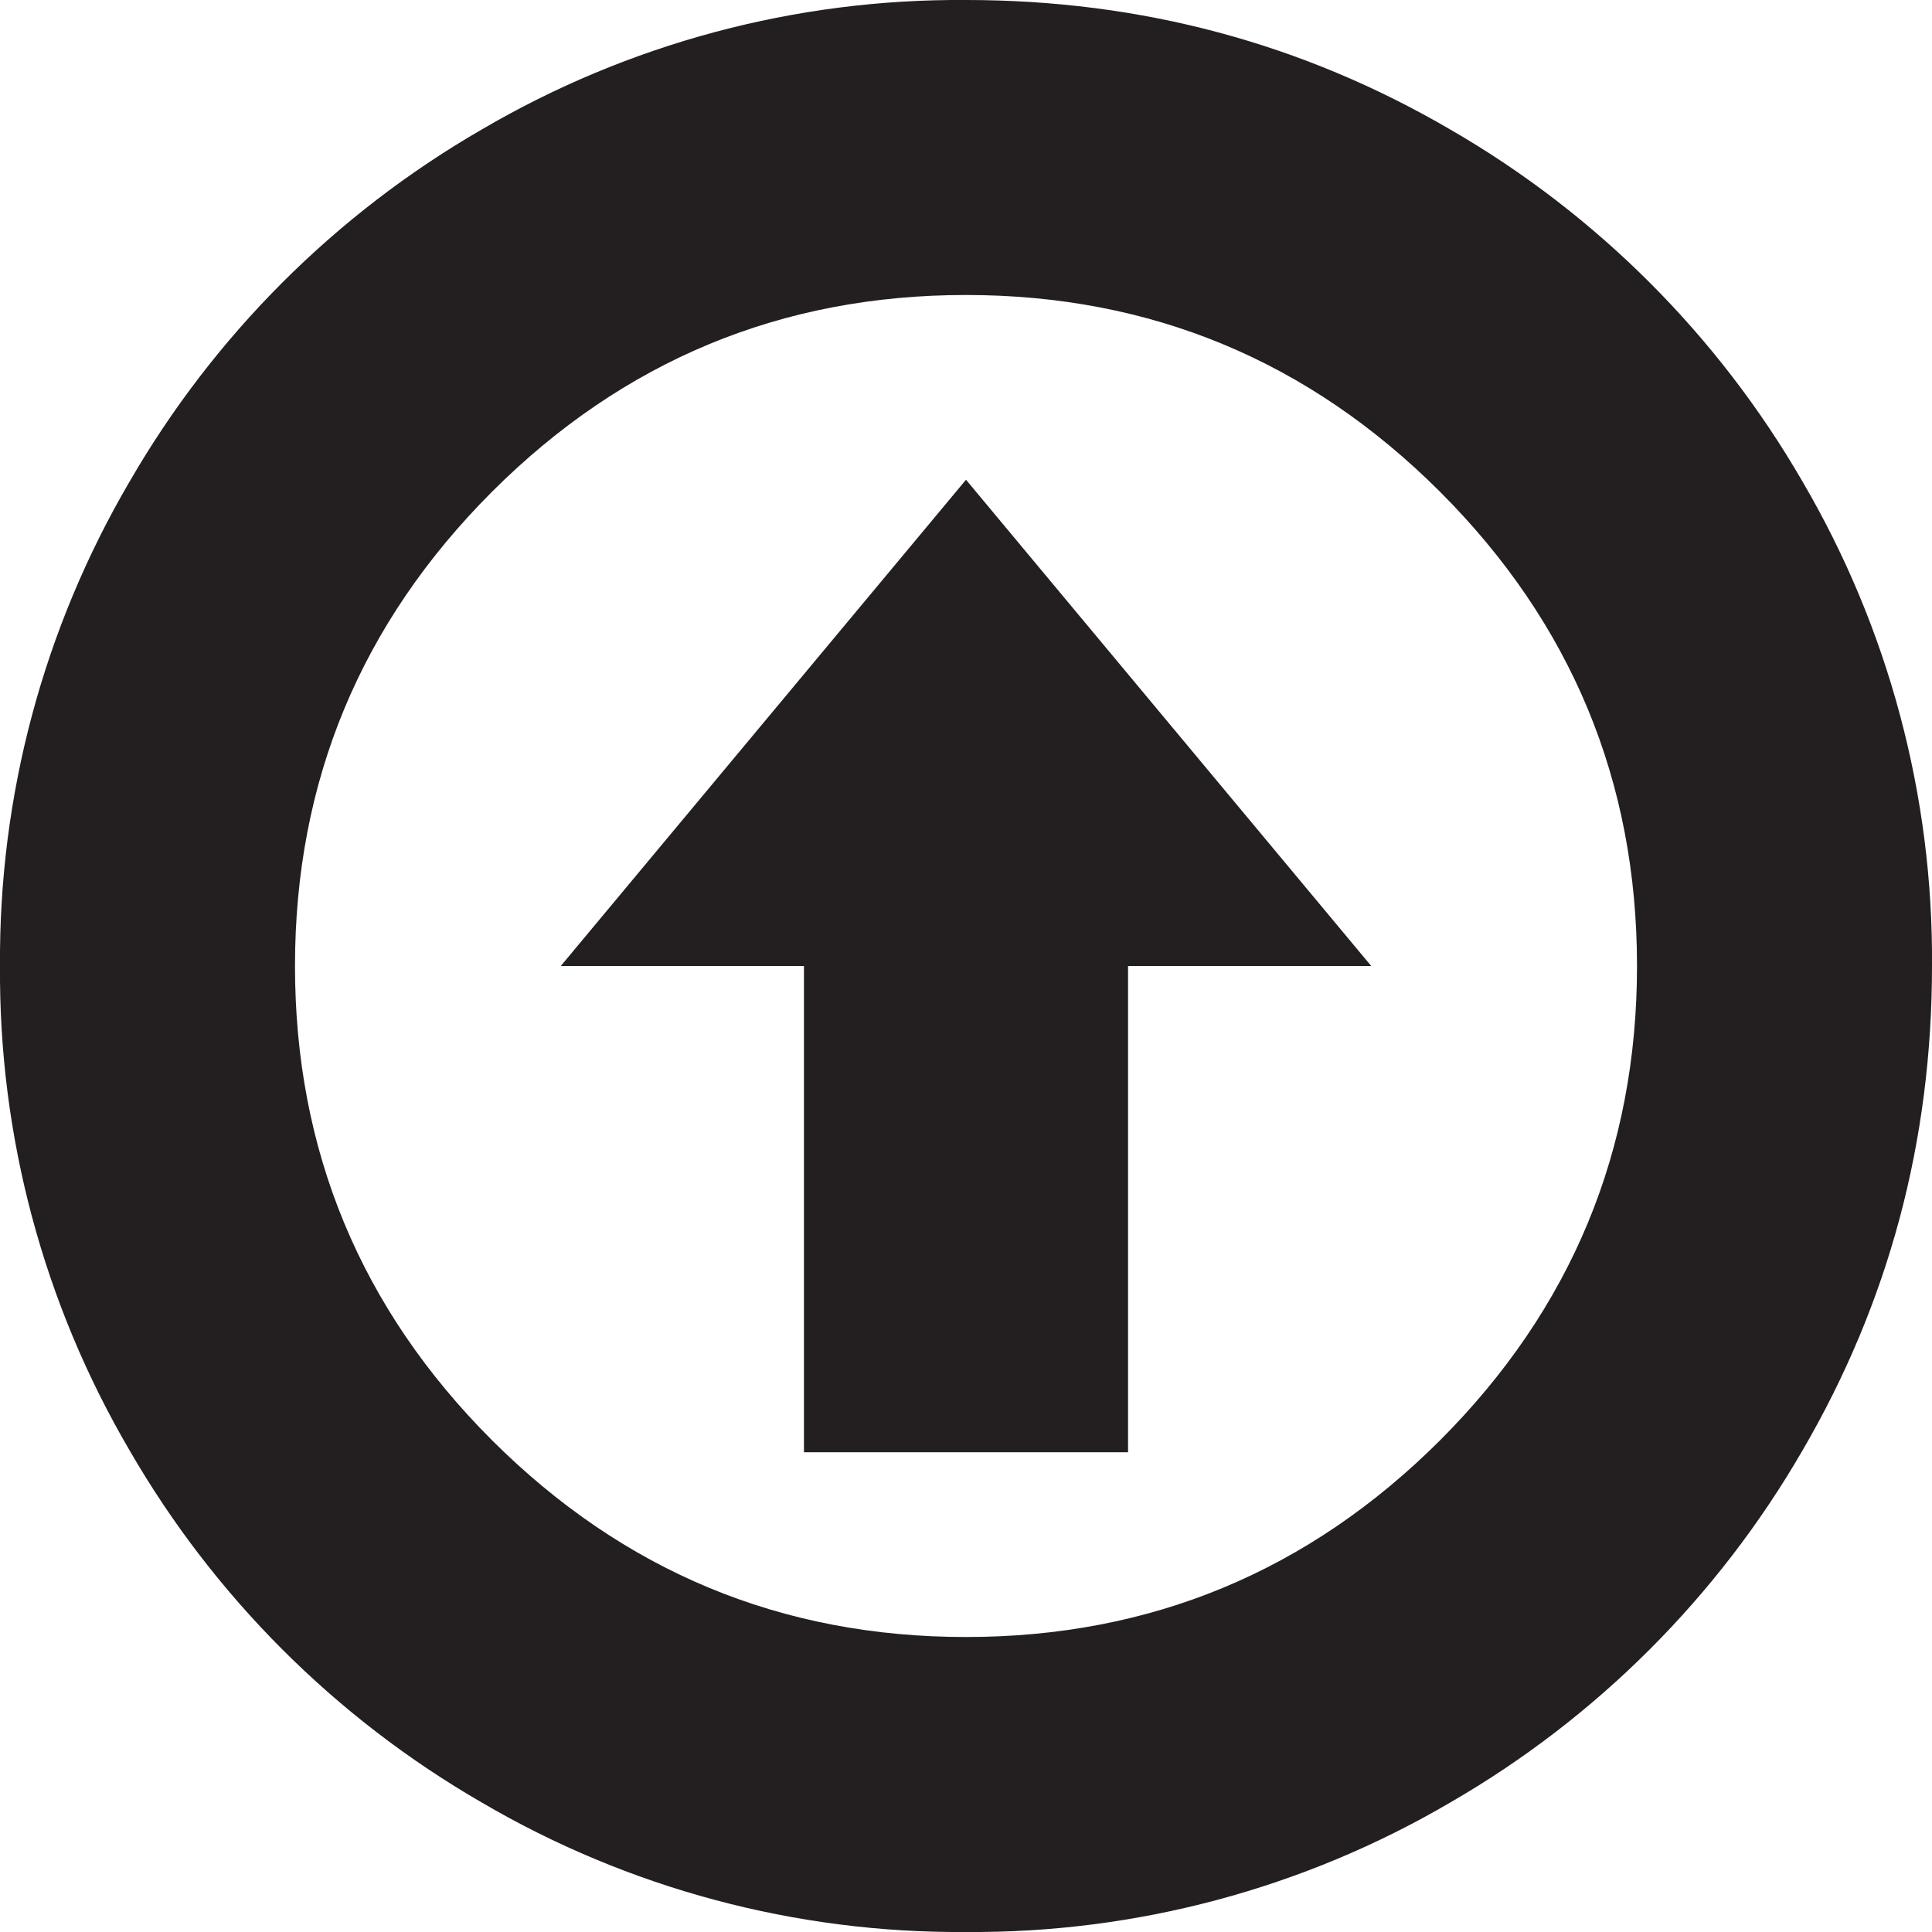
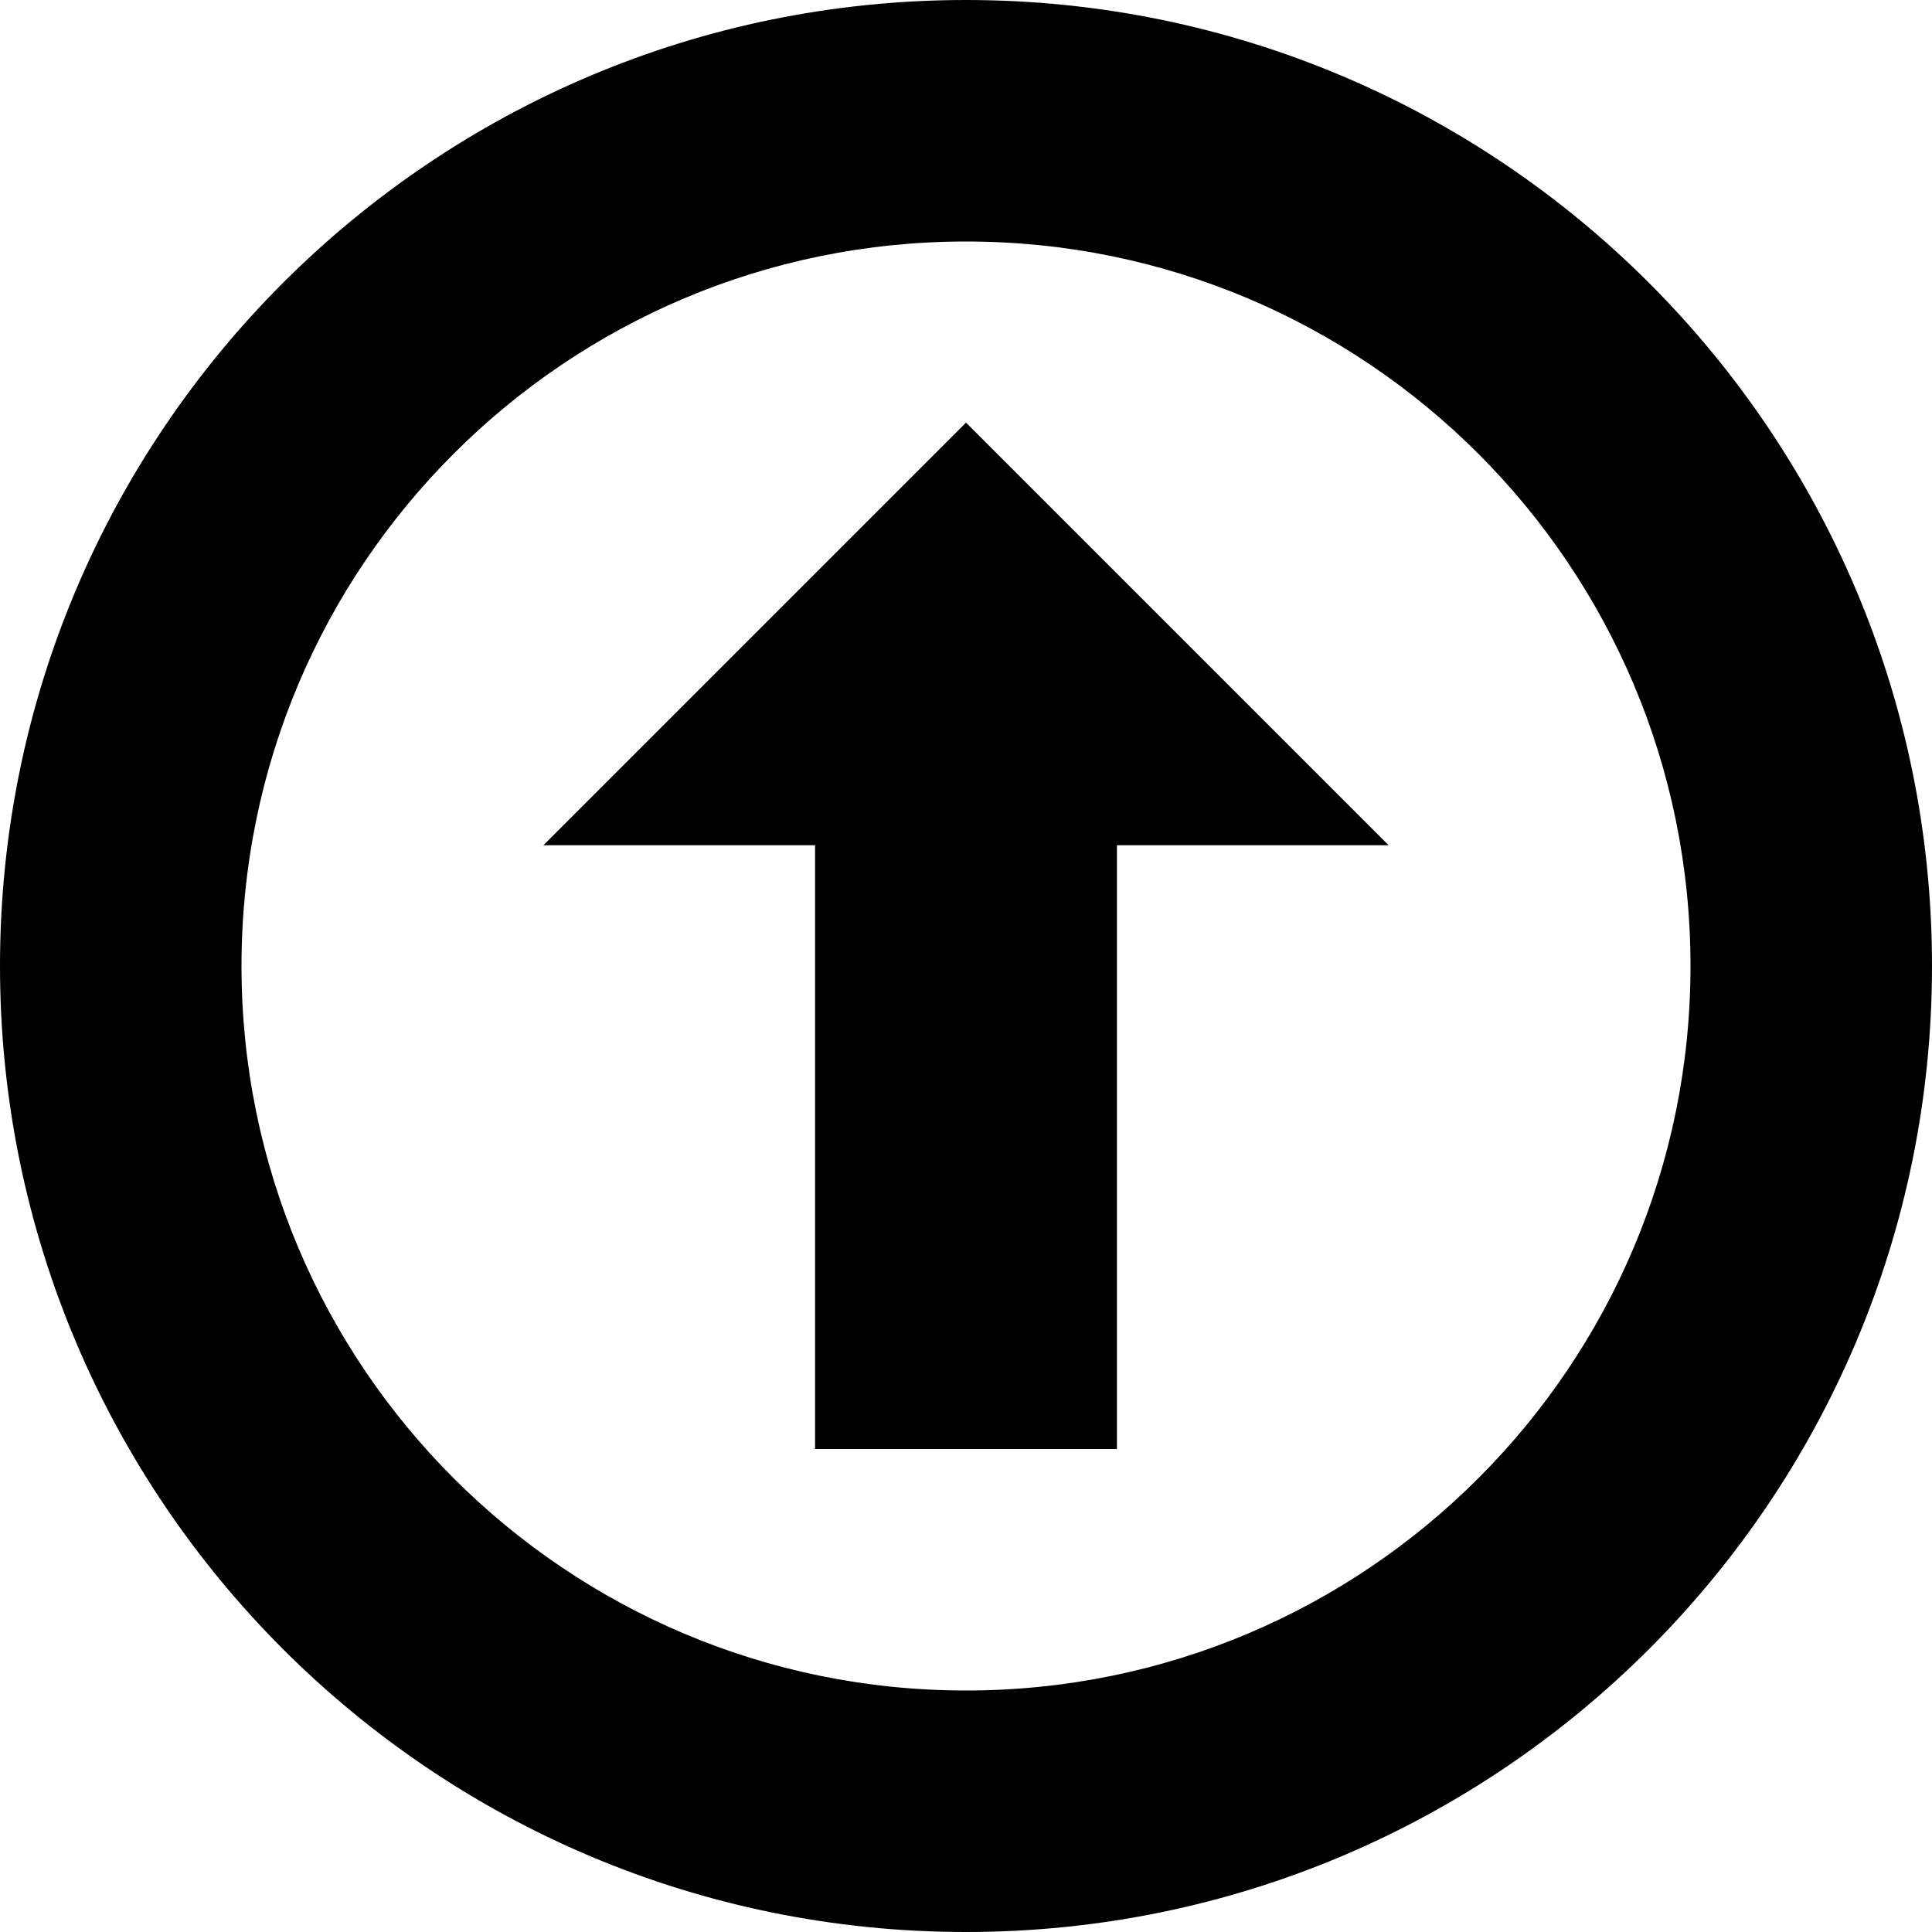
<svg xmlns="http://www.w3.org/2000/svg" width="16" height="16">
-   <path d="M3.987 1.074A7.815 7.815 0 0 1 8 0c1.45 0 2.787.358 4.013 1.074a7.98 7.98 0 0 1 2.914 2.913A7.823 7.823 0 0 1 16 8c0 1.45-.358 2.787-1.073 4.013a7.98 7.98 0 0 1-2.914 2.913A7.817 7.817 0 0 1 8 16a7.815 7.815 0 0 1-4.013-1.074 7.974 7.974 0 0 1-2.913-2.913A7.818 7.818 0 0 1 0 8a7.82 7.82 0 0 1 1.074-4.013 7.974 7.974 0 0 1 2.913-2.913s-1.226.716 0 0zm7.94 3C10.839 2.987 9.53 2.443 8 2.443c-1.53 0-2.838.544-3.926 1.63C2.987 5.162 2.443 6.47 2.443 8c0 1.53.544 2.839 1.63 3.926C5.163 13.013 6.47 13.557 8 13.557c1.53 0 2.839-.544 3.927-1.63 1.086-1.088 1.63-2.397 1.63-3.927 0-1.53-.544-2.839-1.63-3.926 0 0 1.086 1.087 0 0zM11.356 8H9.342v4.027H6.658V8H4.644L8 3.973 11.356 8z" fill="#231F20" fill-rule="evenodd" />
+   <path d="M8 16A8 8 0 1 1 8 0a8 8 0 0 1 0 16zm0-2A6 6 0 1 0 8 2a6 6 0 0 0 0 12z" />
+   <path d="M6.75 7H4.5L8 3.5 11.5 7H9.25v5h-2.5z" />
</svg>
